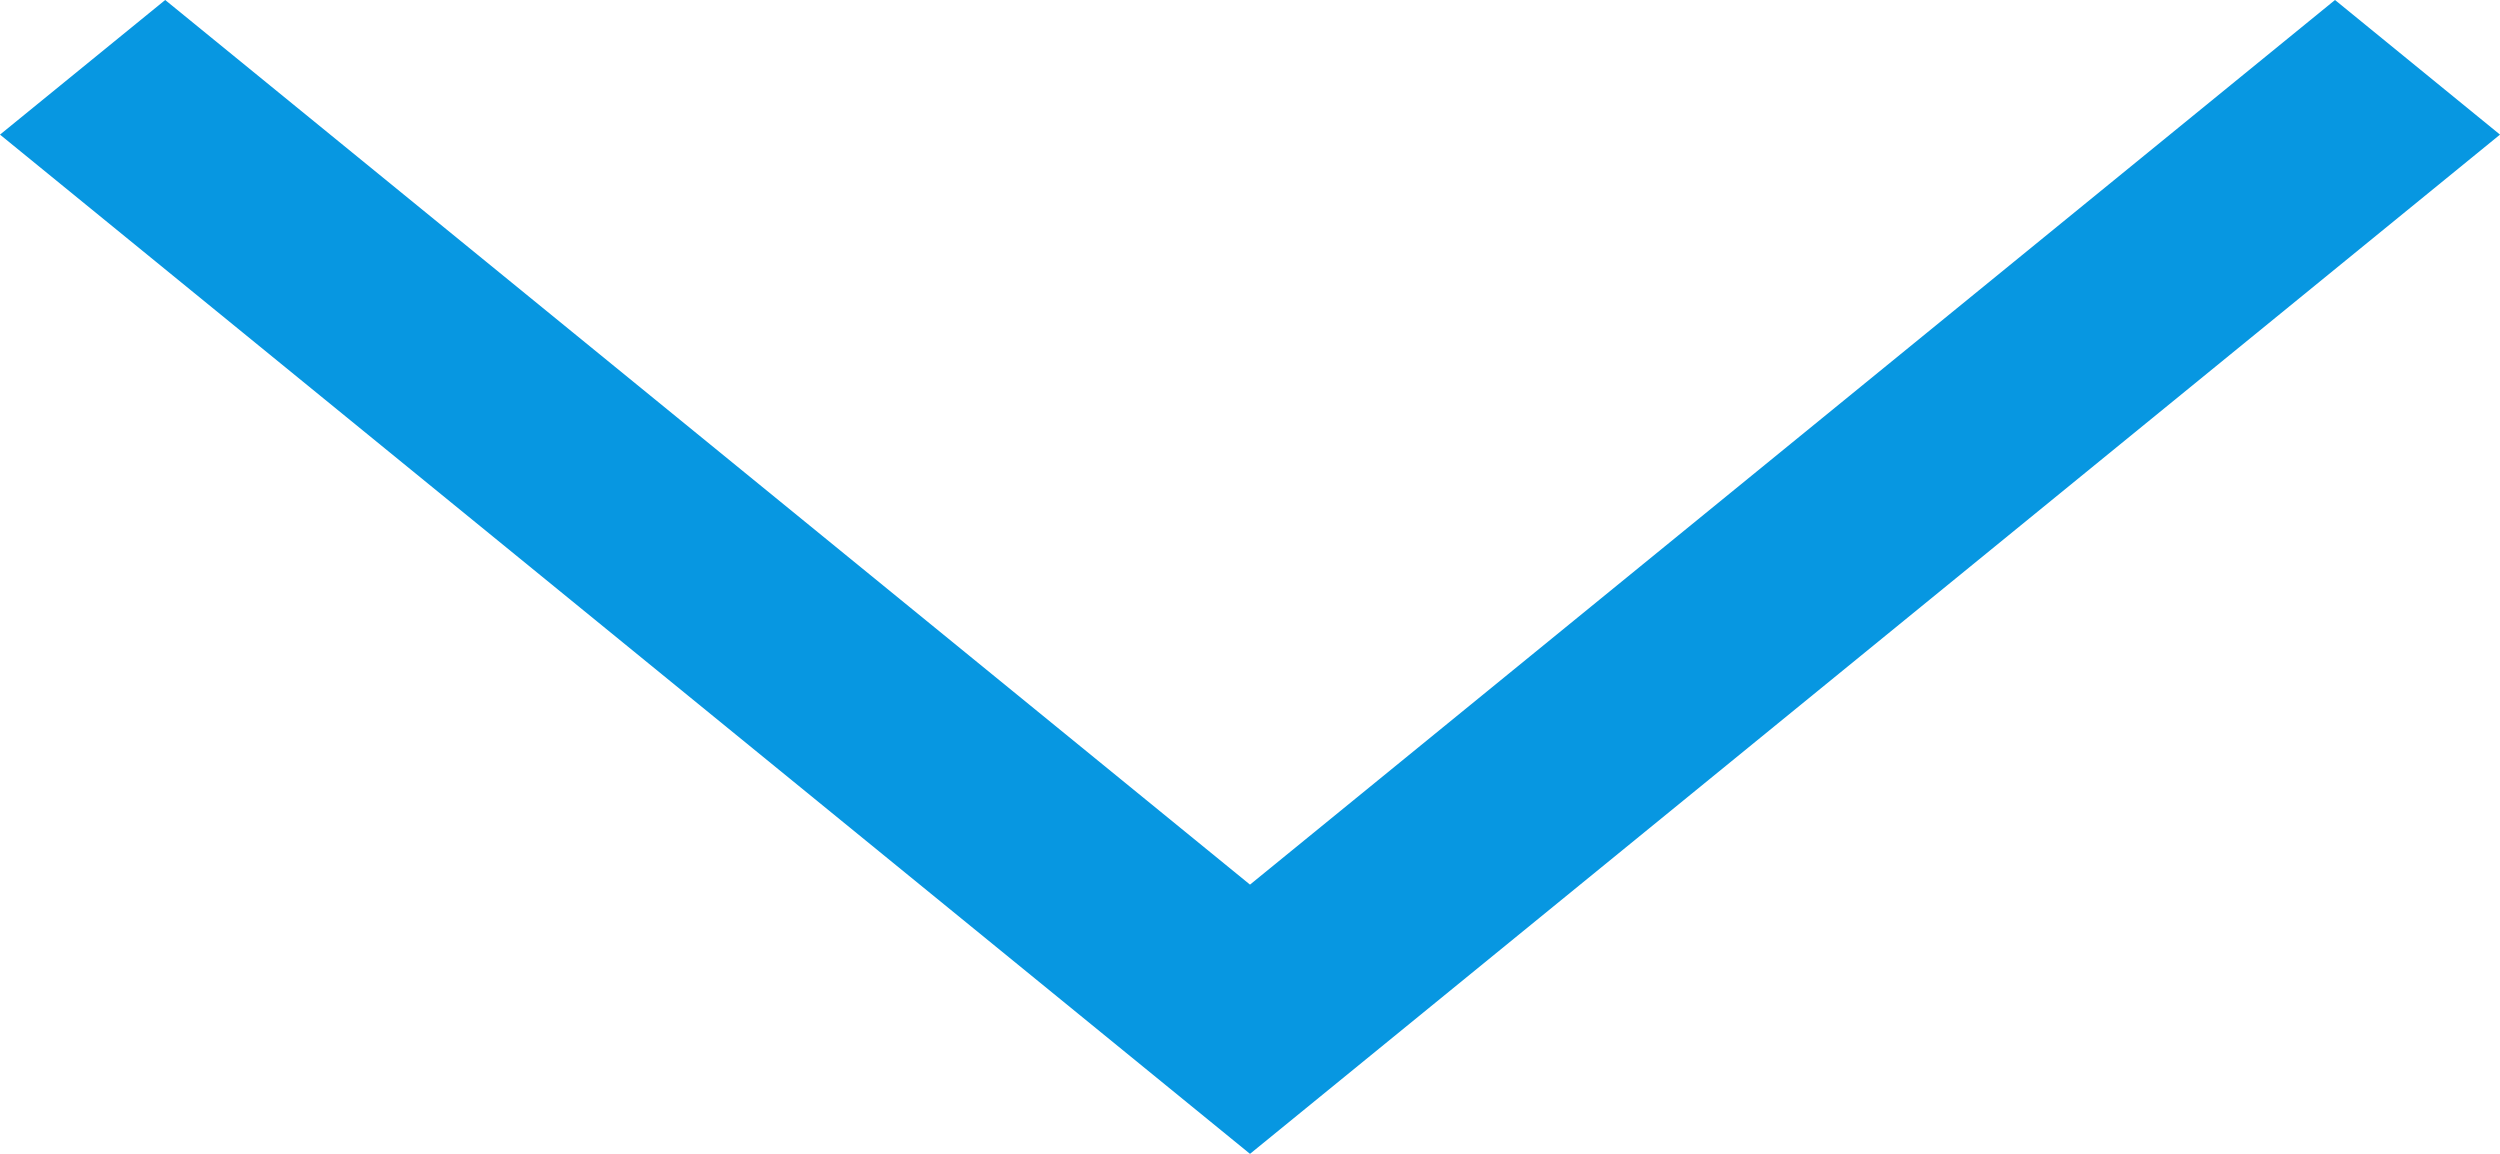
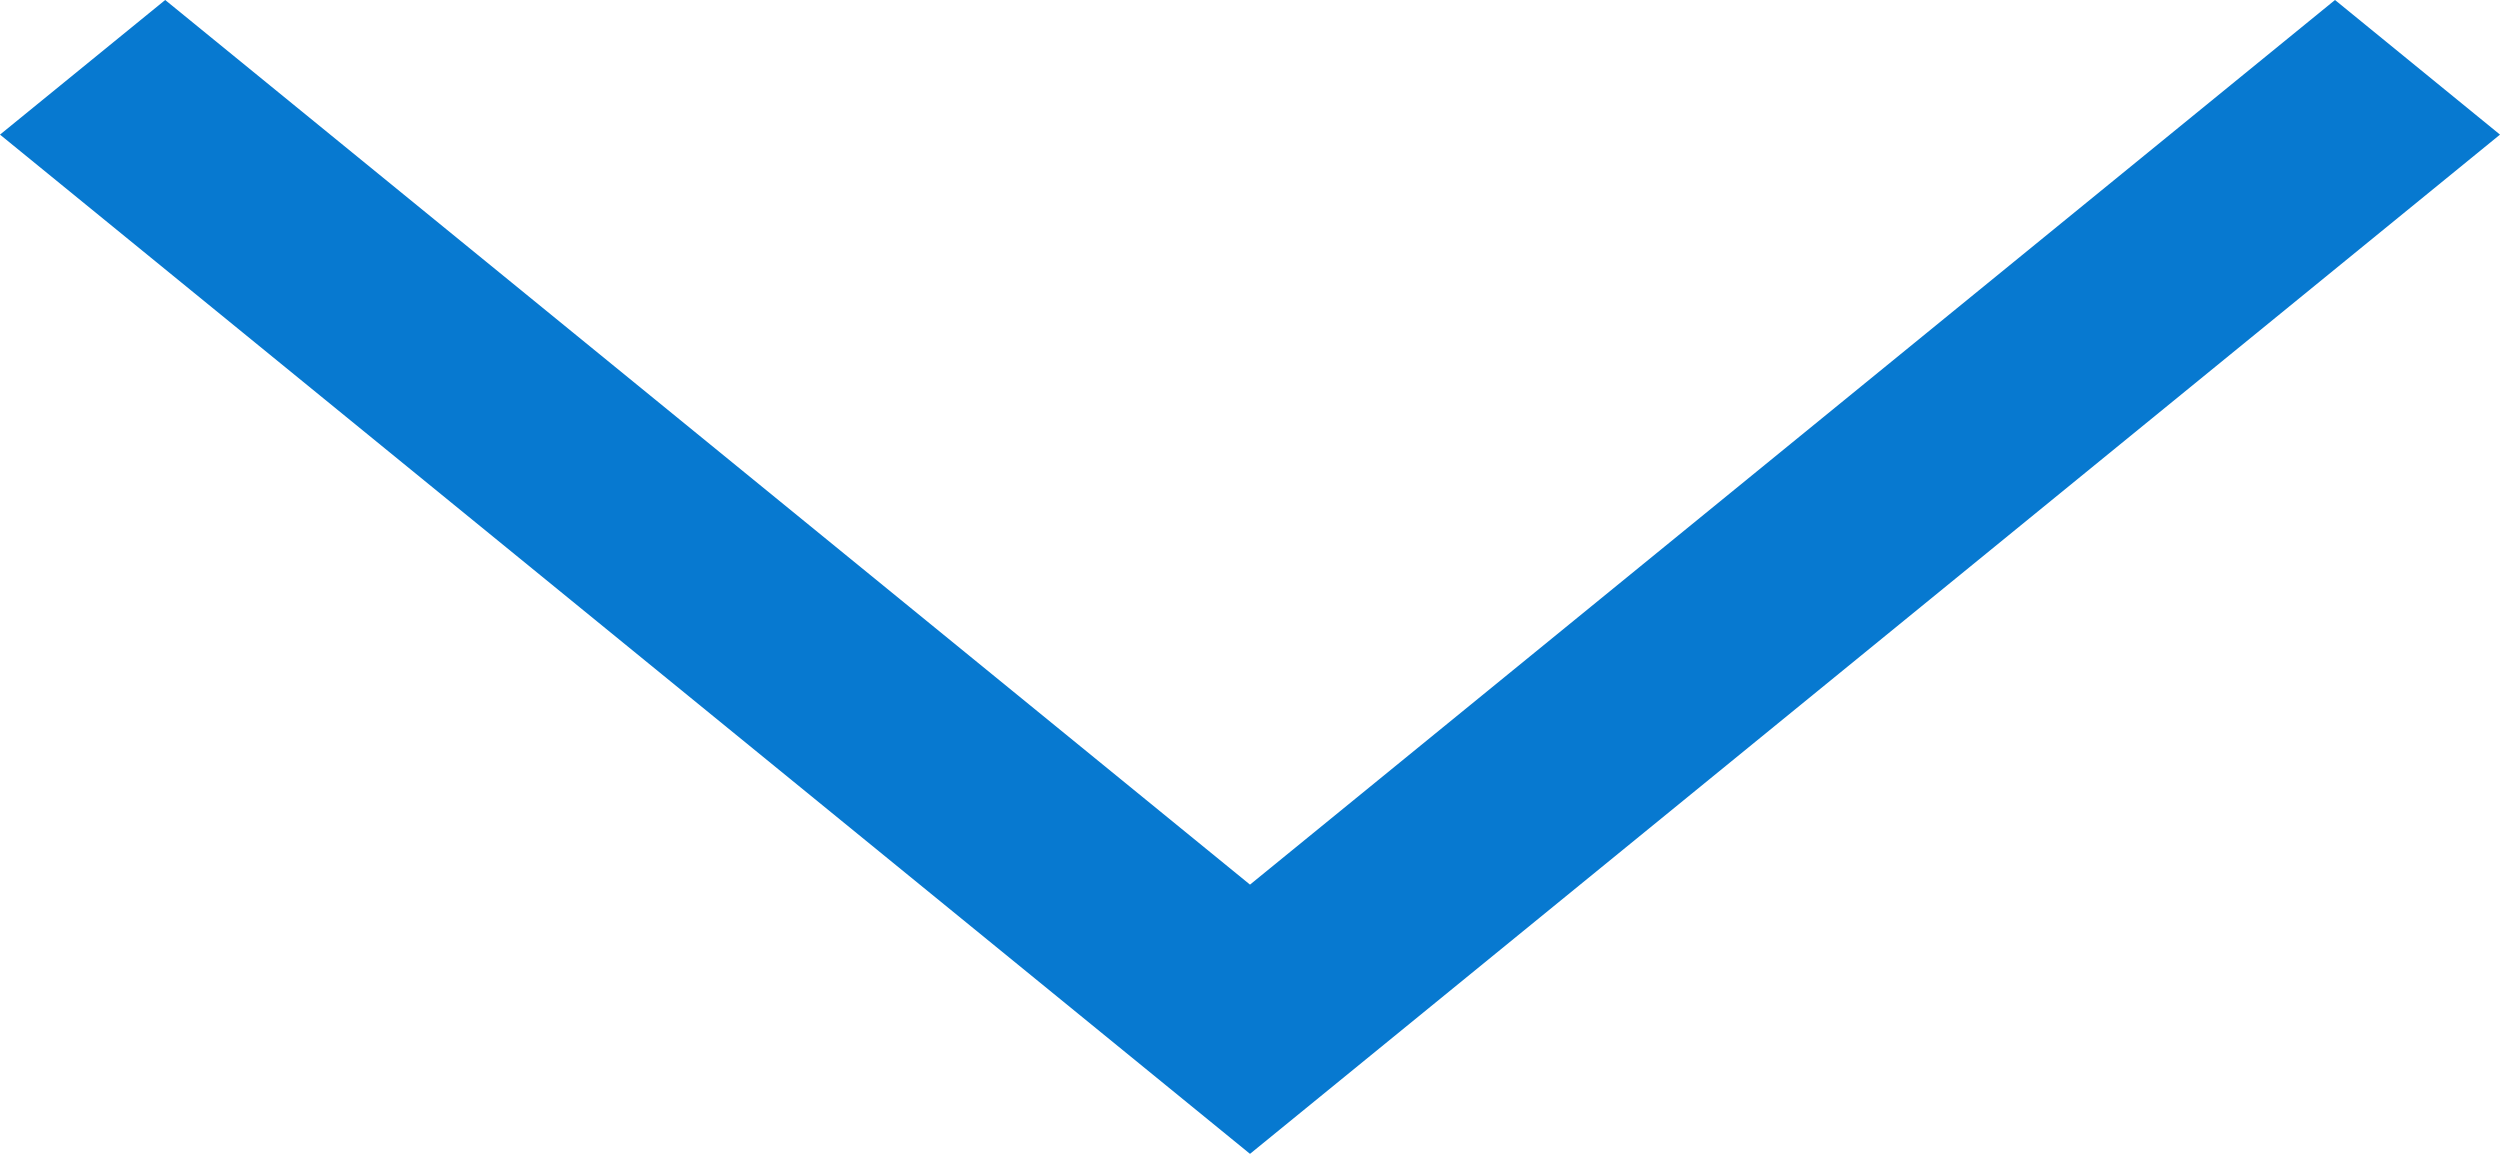
<svg xmlns="http://www.w3.org/2000/svg" width="13" height="6" viewBox="0 0 13 6" fill="none">
-   <path fill-rule="evenodd" clip-rule="evenodd" d="M6.5 4.6L12.142 0L13 0.7L6.5 6L0 0.7L0.859 0L6.5 4.6Z" fill="#0797E1" />
+   <path fill-rule="evenodd" clip-rule="evenodd" d="M6.5 4.6L12.142 0L13 0.7L6.5 6L0 0.7L0.859 0L6.5 4.6Z" fill="#0779d0" />
</svg>
